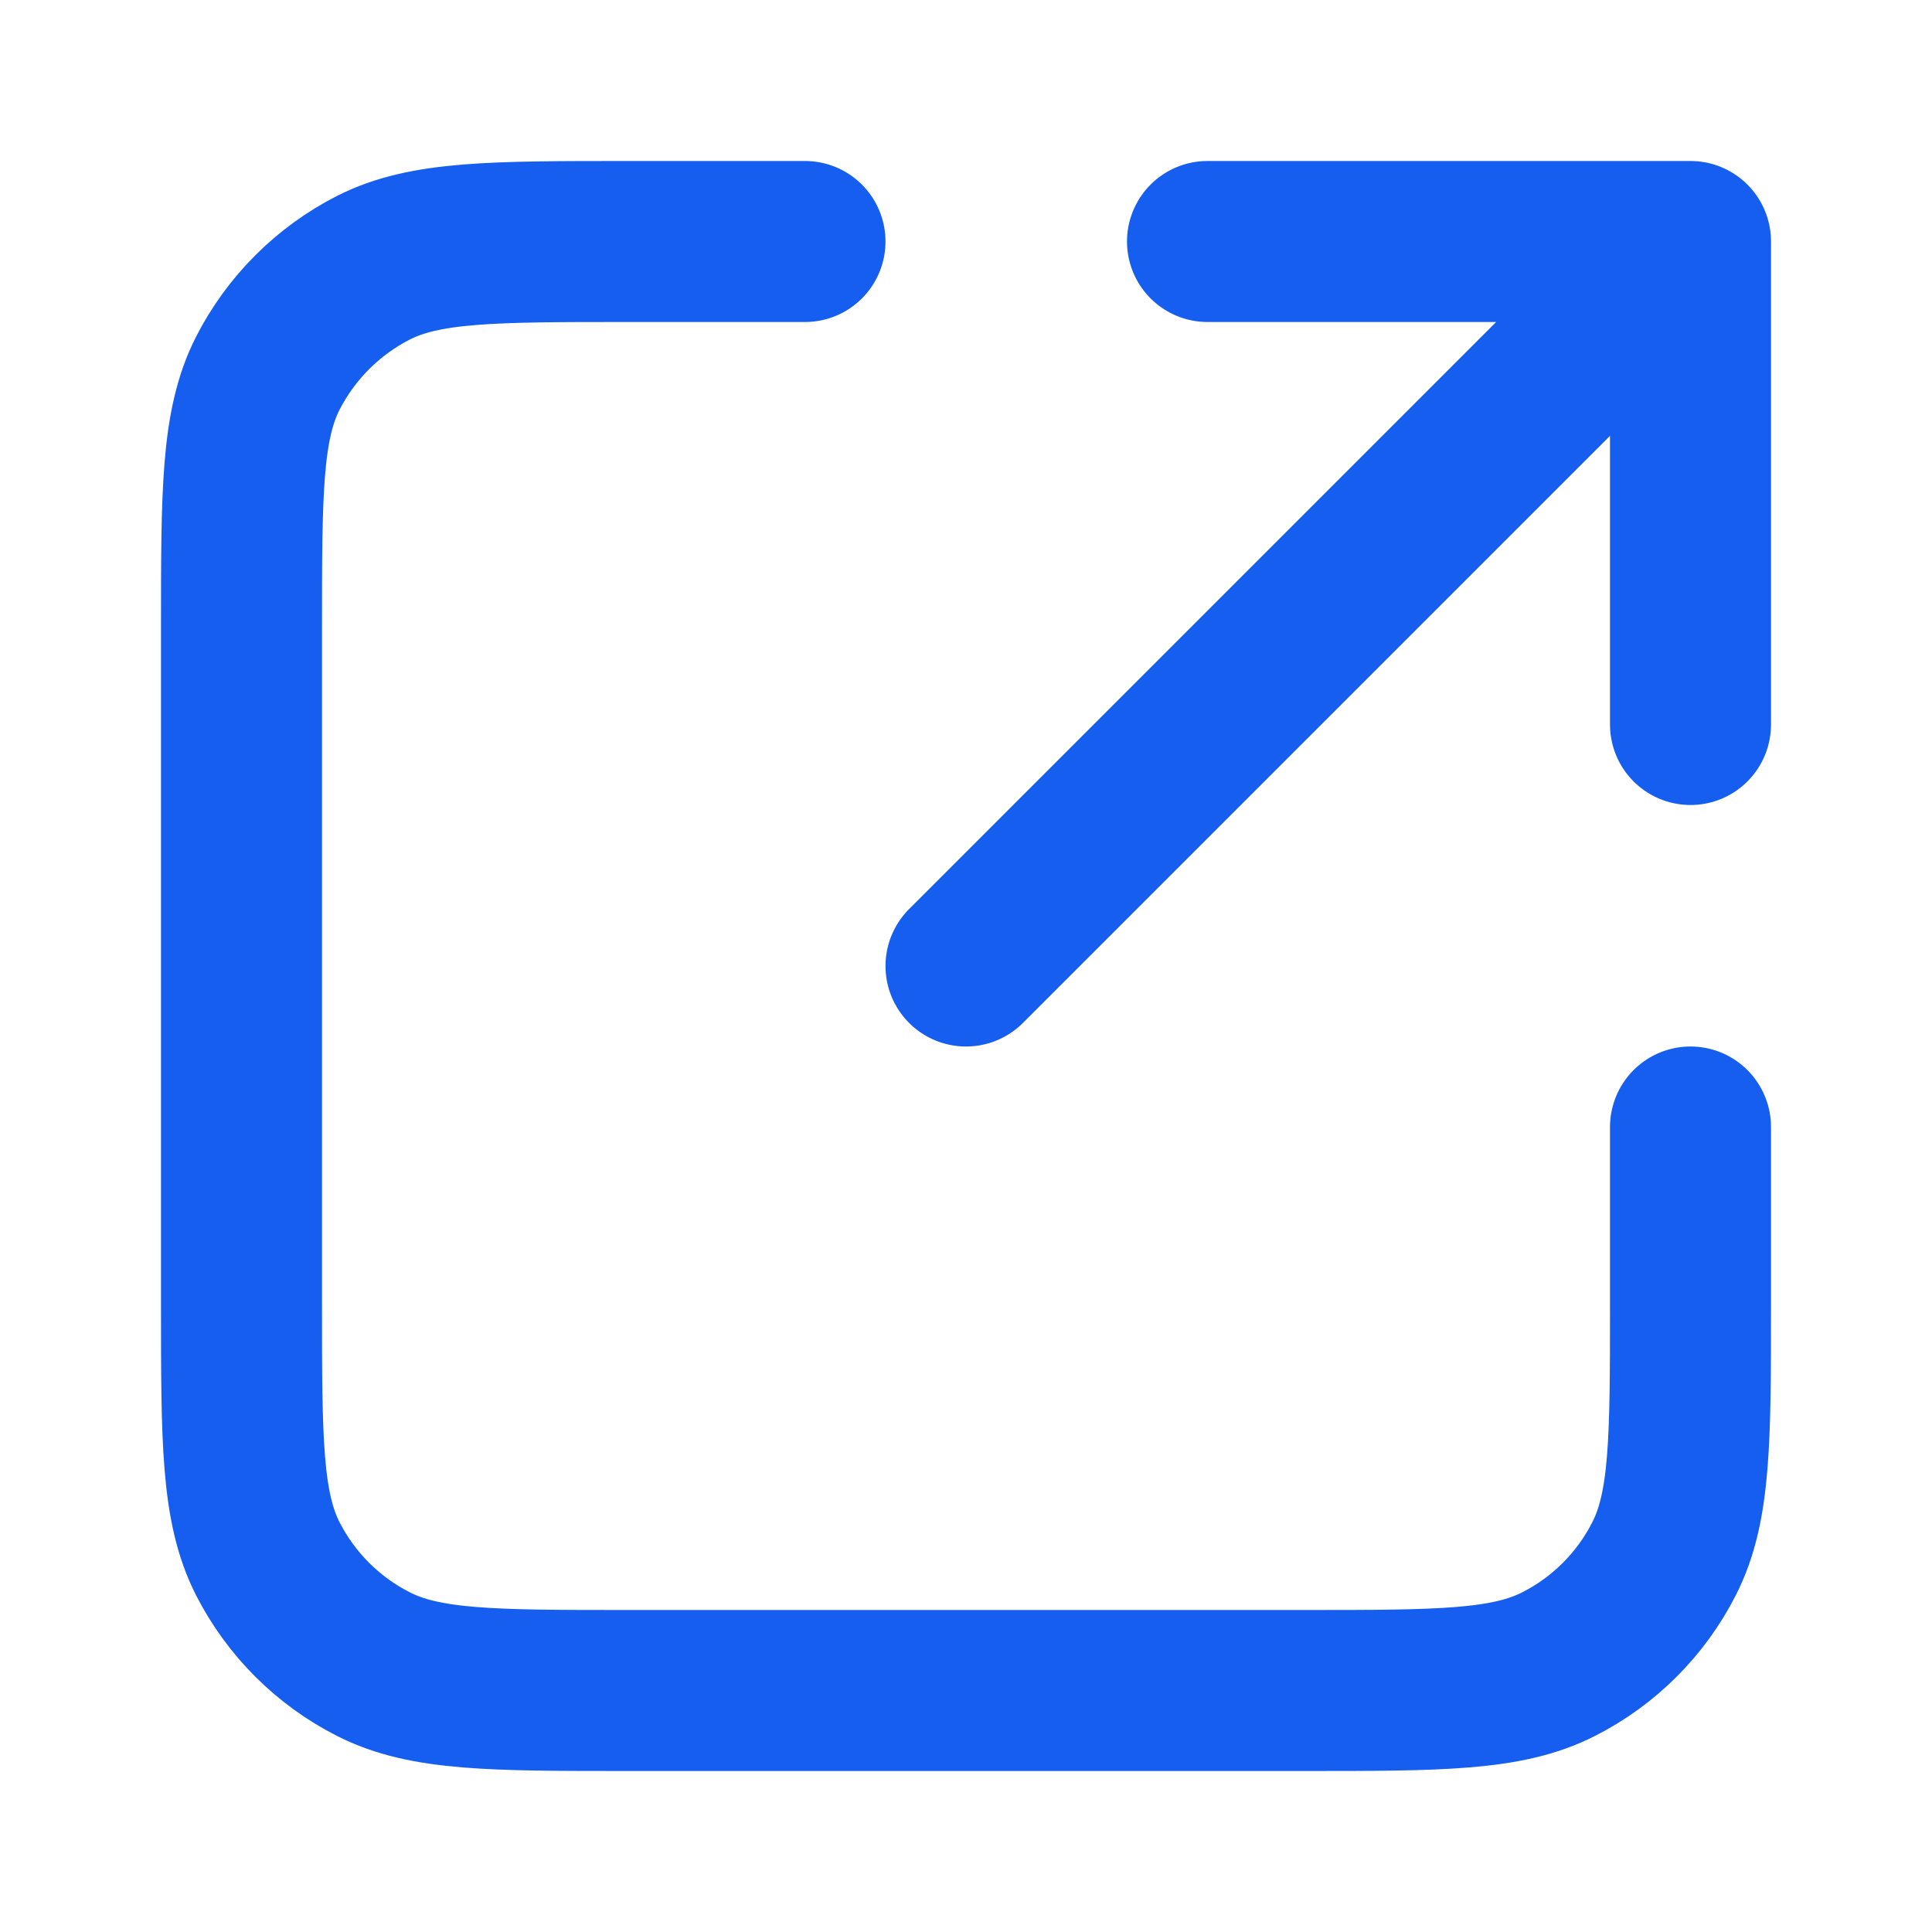
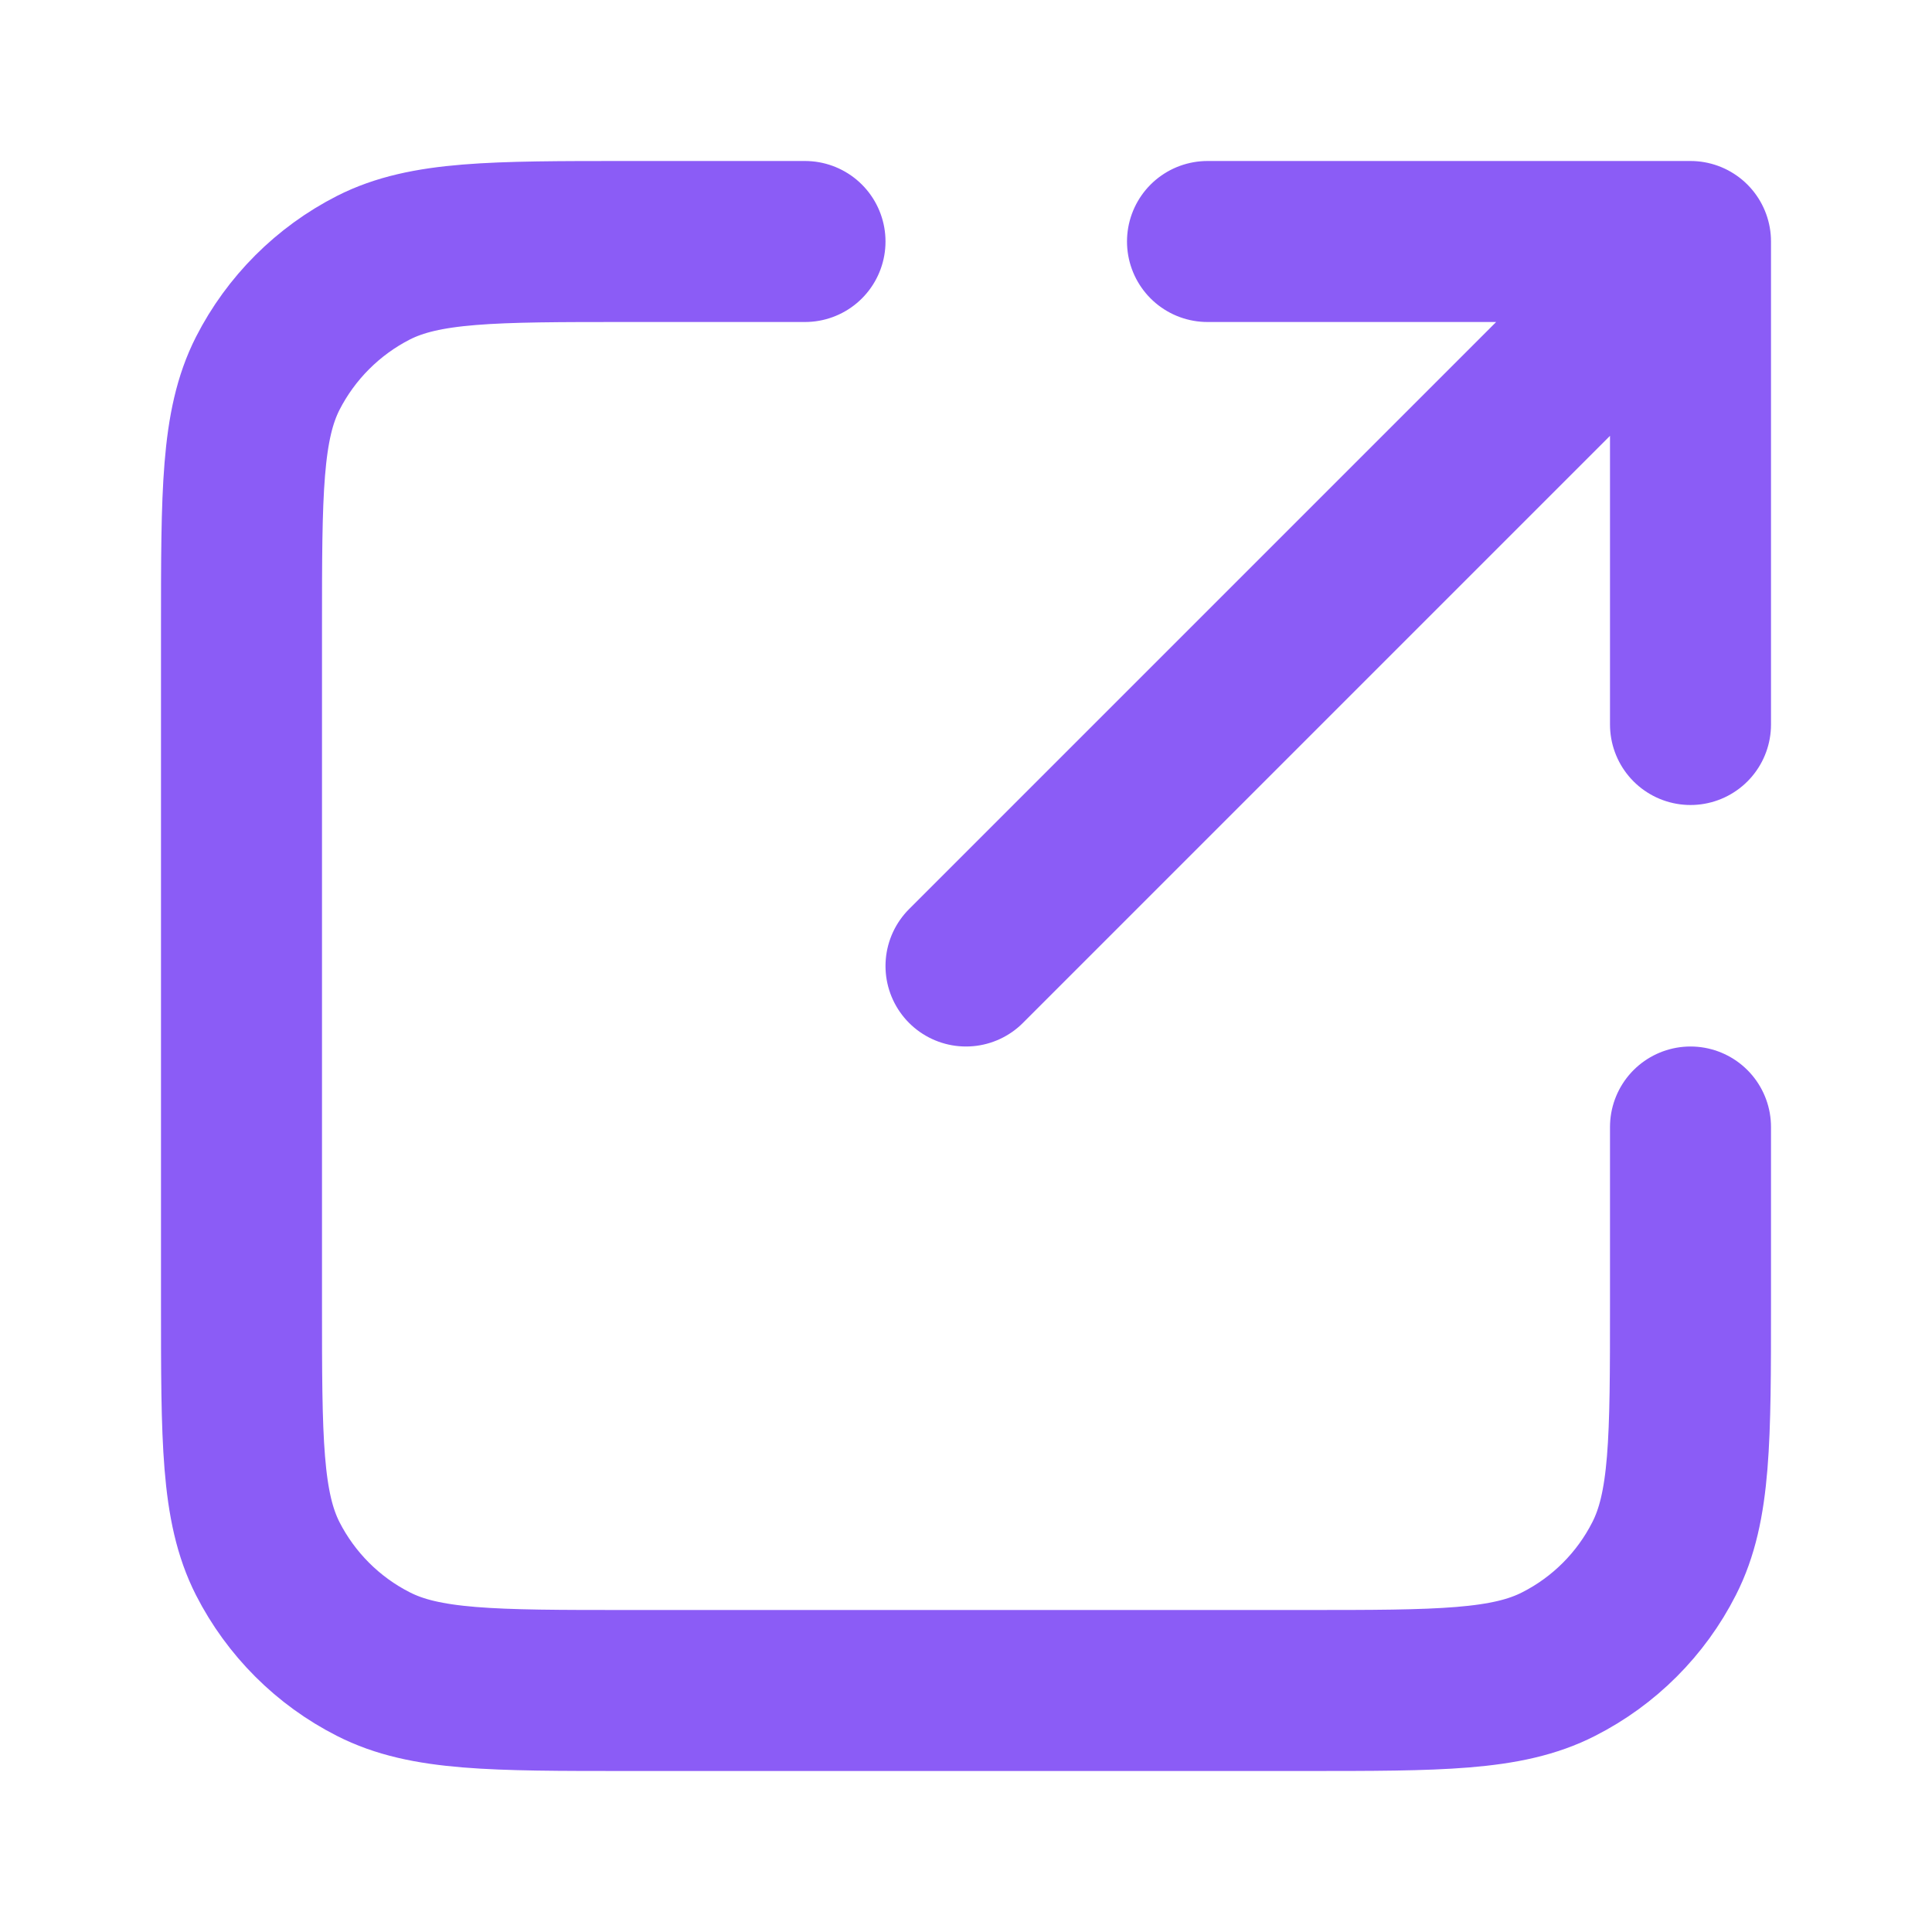
<svg xmlns="http://www.w3.org/2000/svg" width="12" height="12" viewBox="0 0 12 12" fill="none">
  <g id="link-external-02">
-     <path id="Icon" d="M10.5 4.5L10.5 1.5M10.5 1.5H7.5M10.5 1.5L6 6M5 1.5H3.9C3.06 1.5 2.64 1.5 2.319 1.663C2.037 1.807 1.807 2.037 1.663 2.319C1.5 2.64 1.5 3.06 1.5 3.9V8.1C1.5 8.94 1.5 9.36 1.663 9.681C1.807 9.963 2.037 10.193 2.319 10.336C2.64 10.5 3.06 10.5 3.9 10.5H8.1C8.94 10.5 9.36 10.5 9.681 10.336C9.963 10.193 10.193 9.963 10.336 9.681C10.5 9.36 10.5 8.94 10.5 8.1V7" stroke="#155EEF" stroke-linecap="round" stroke-linejoin="round" />
+     <path id="Icon" d="M10.5 4.5L10.5 1.5M10.5 1.5H7.5M10.5 1.5L6 6M5 1.5H3.9C3.06 1.5 2.64 1.5 2.319 1.663C2.037 1.807 1.807 2.037 1.663 2.319C1.5 2.64 1.5 3.06 1.5 3.9V8.1C1.5 8.94 1.5 9.36 1.663 9.681C1.807 9.963 2.037 10.193 2.319 10.336C2.64 10.5 3.06 10.5 3.9 10.5H8.1C8.94 10.5 9.36 10.5 9.681 10.336C9.963 10.193 10.193 9.963 10.336 9.681C10.5 9.36 10.5 8.94 10.5 8.1V7" stroke="#8b5cf6" stroke-linecap="round" stroke-linejoin="round" />
  </g>
</svg>
